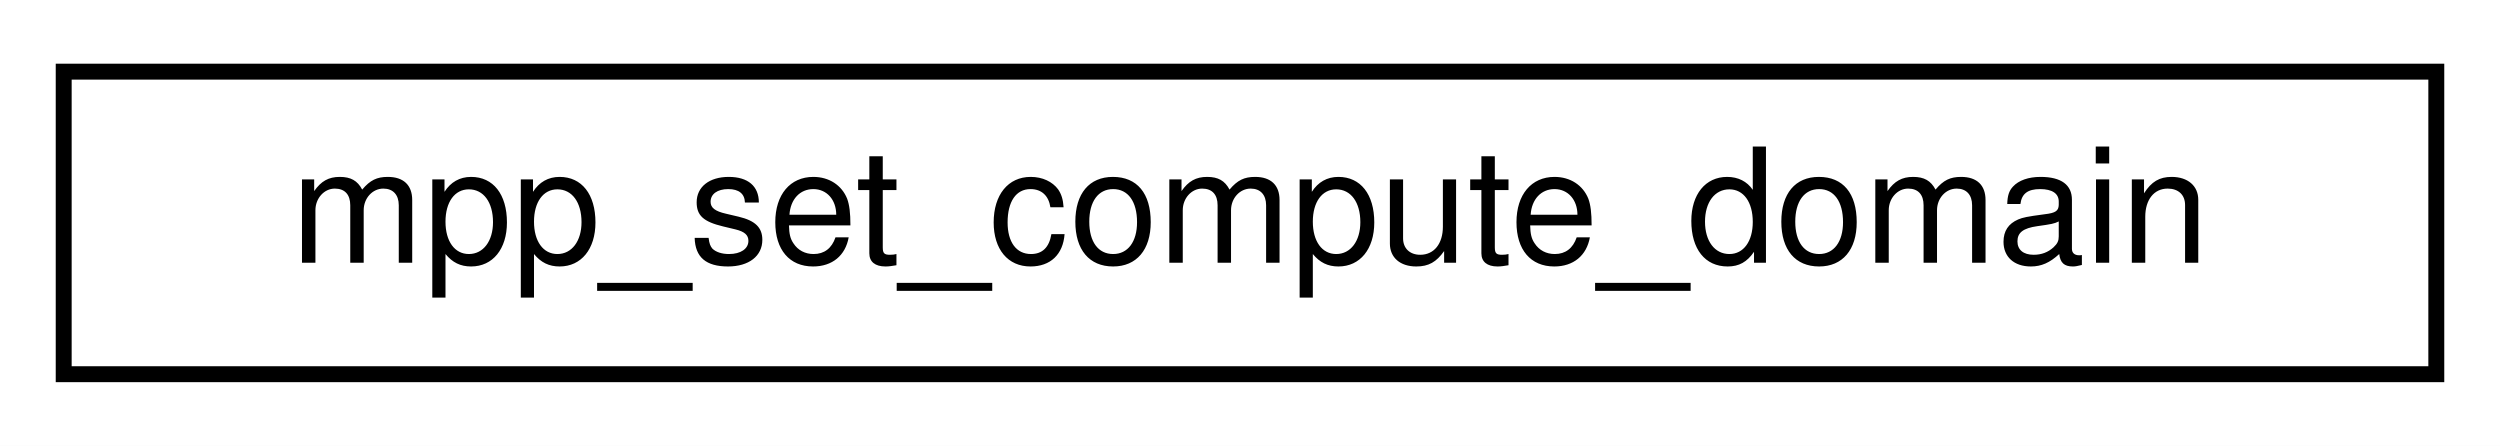
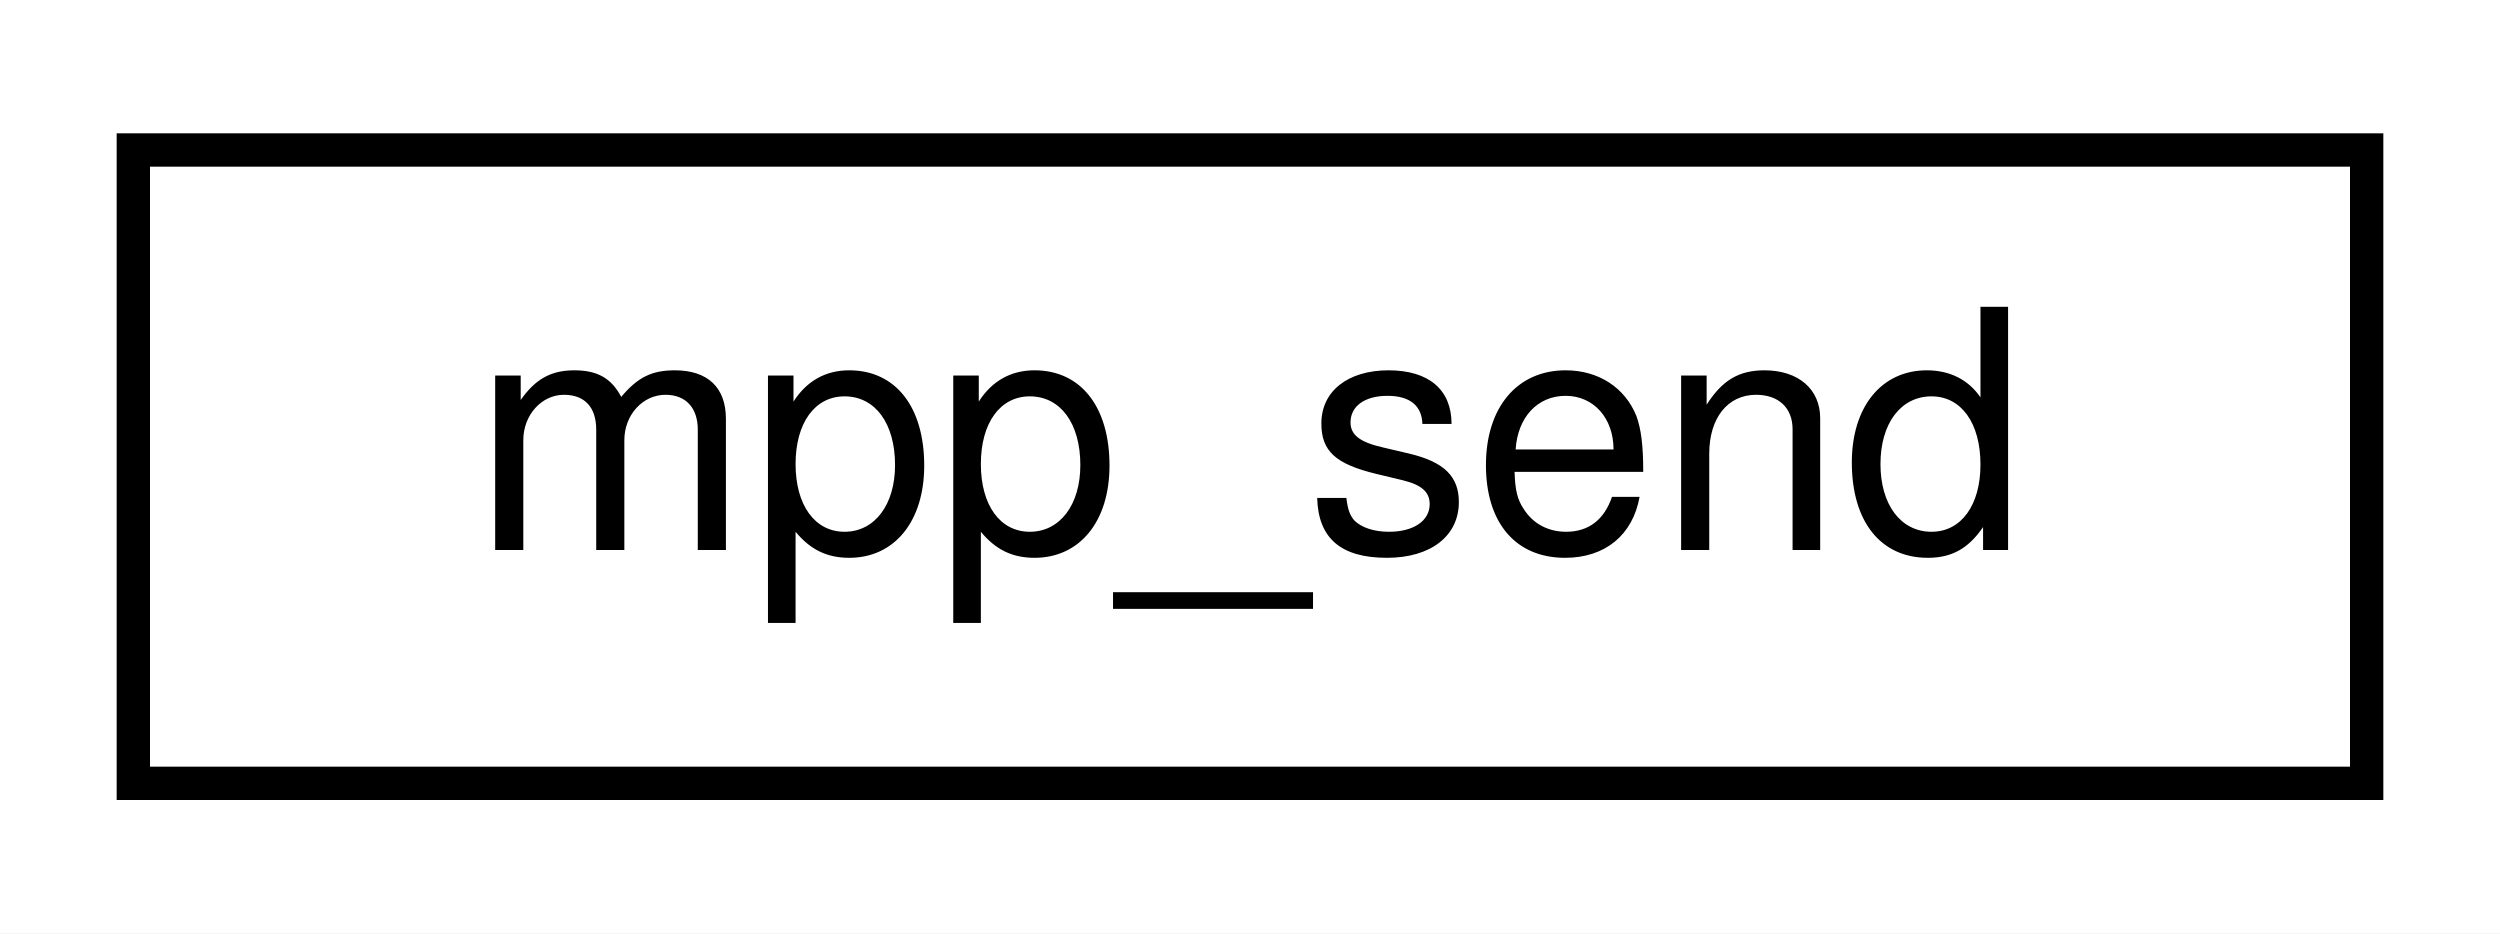
- <svg xmlns="http://www.w3.org/2000/svg" xmlns:xlink="http://www.w3.org/1999/xlink" width="157pt" height="28pt" viewBox="0.00 0.00 157.00 28.00">
+ <svg xmlns="http://www.w3.org/2000/svg" xmlns:xlink="http://www.w3.org/1999/xlink" width="75pt" height="28pt" viewBox="0.00 0.00 75.00 28.00">
  <g id="graph0" class="graph" transform="scale(1 1) rotate(0) translate(4 24)">
-     <polygon fill="white" stroke="transparent" points="-4,4 -4,-24 153,-24 153,4 -4,4" />
+     <polygon fill="white" stroke="transparent" points="-4,4 -4,-24 71,-24 71,4 -4,4" />
    <g id="node1" class="node">
      <g id="a_node1">
-         <a xlink:href="group__mpp__domains__mod.html#interfacempp__domains__mod_1_1mpp__set__compute__domain" target="_top" xlink:title="These routines set the axis specifications associated with the compute domains. The domain is a deriv...">
-           <polygon fill="white" stroke="black" points="0,-0.5 0,-19.5 149,-19.5 149,-0.5 0,-0.5" />
-           <text text-anchor="middle" x="74.5" y="-7.5" font-family="Helvetica,sans-Serif" font-size="10.00">mpp_set_compute_domain</text>
+         <a xlink:href="group__mpp__mod.html#interfacempp__mod_1_1mpp__send" target="_top" xlink:title="Send data to a receiving PE.">
+           <polygon fill="white" stroke="black" points="0,-0.5 0,-19.5 67,-19.5 67,-0.5 0,-0.5" />
+           <text text-anchor="middle" x="33.5" y="-7.5" font-family="Helvetica,sans-Serif" font-size="10.00">mpp_send</text>
        </a>
      </g>
    </g>
  </g>
</svg>
